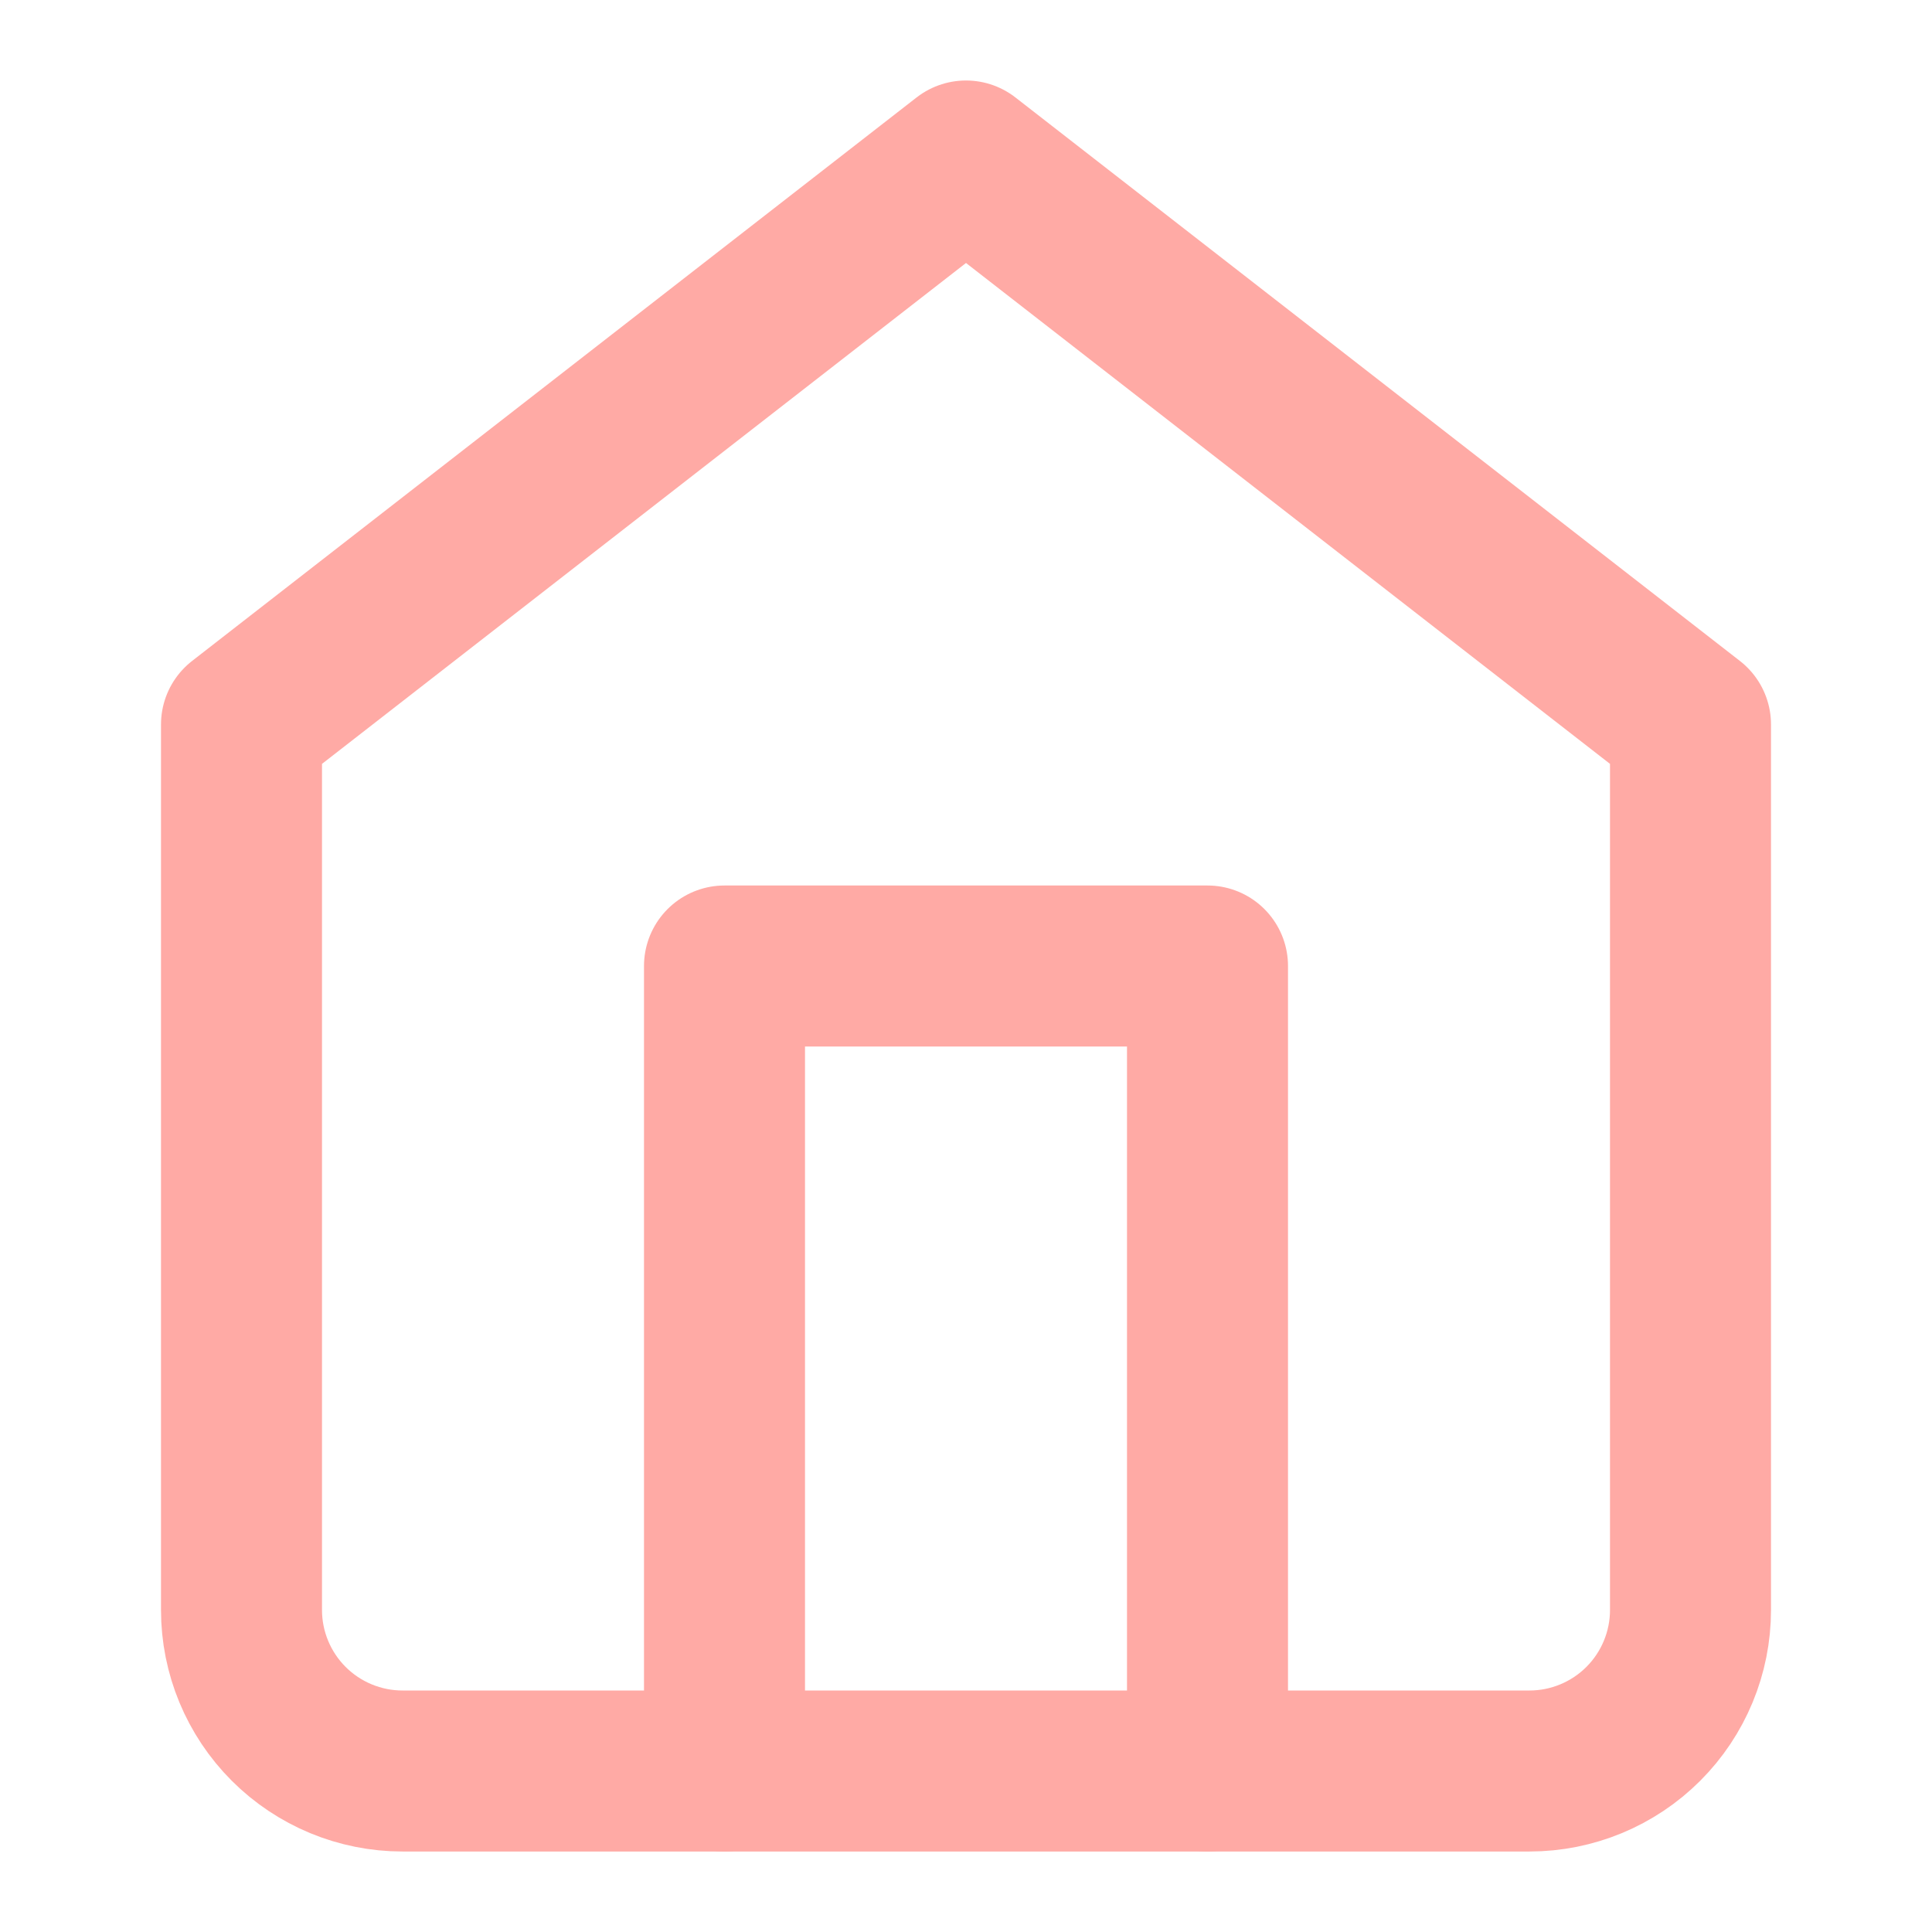
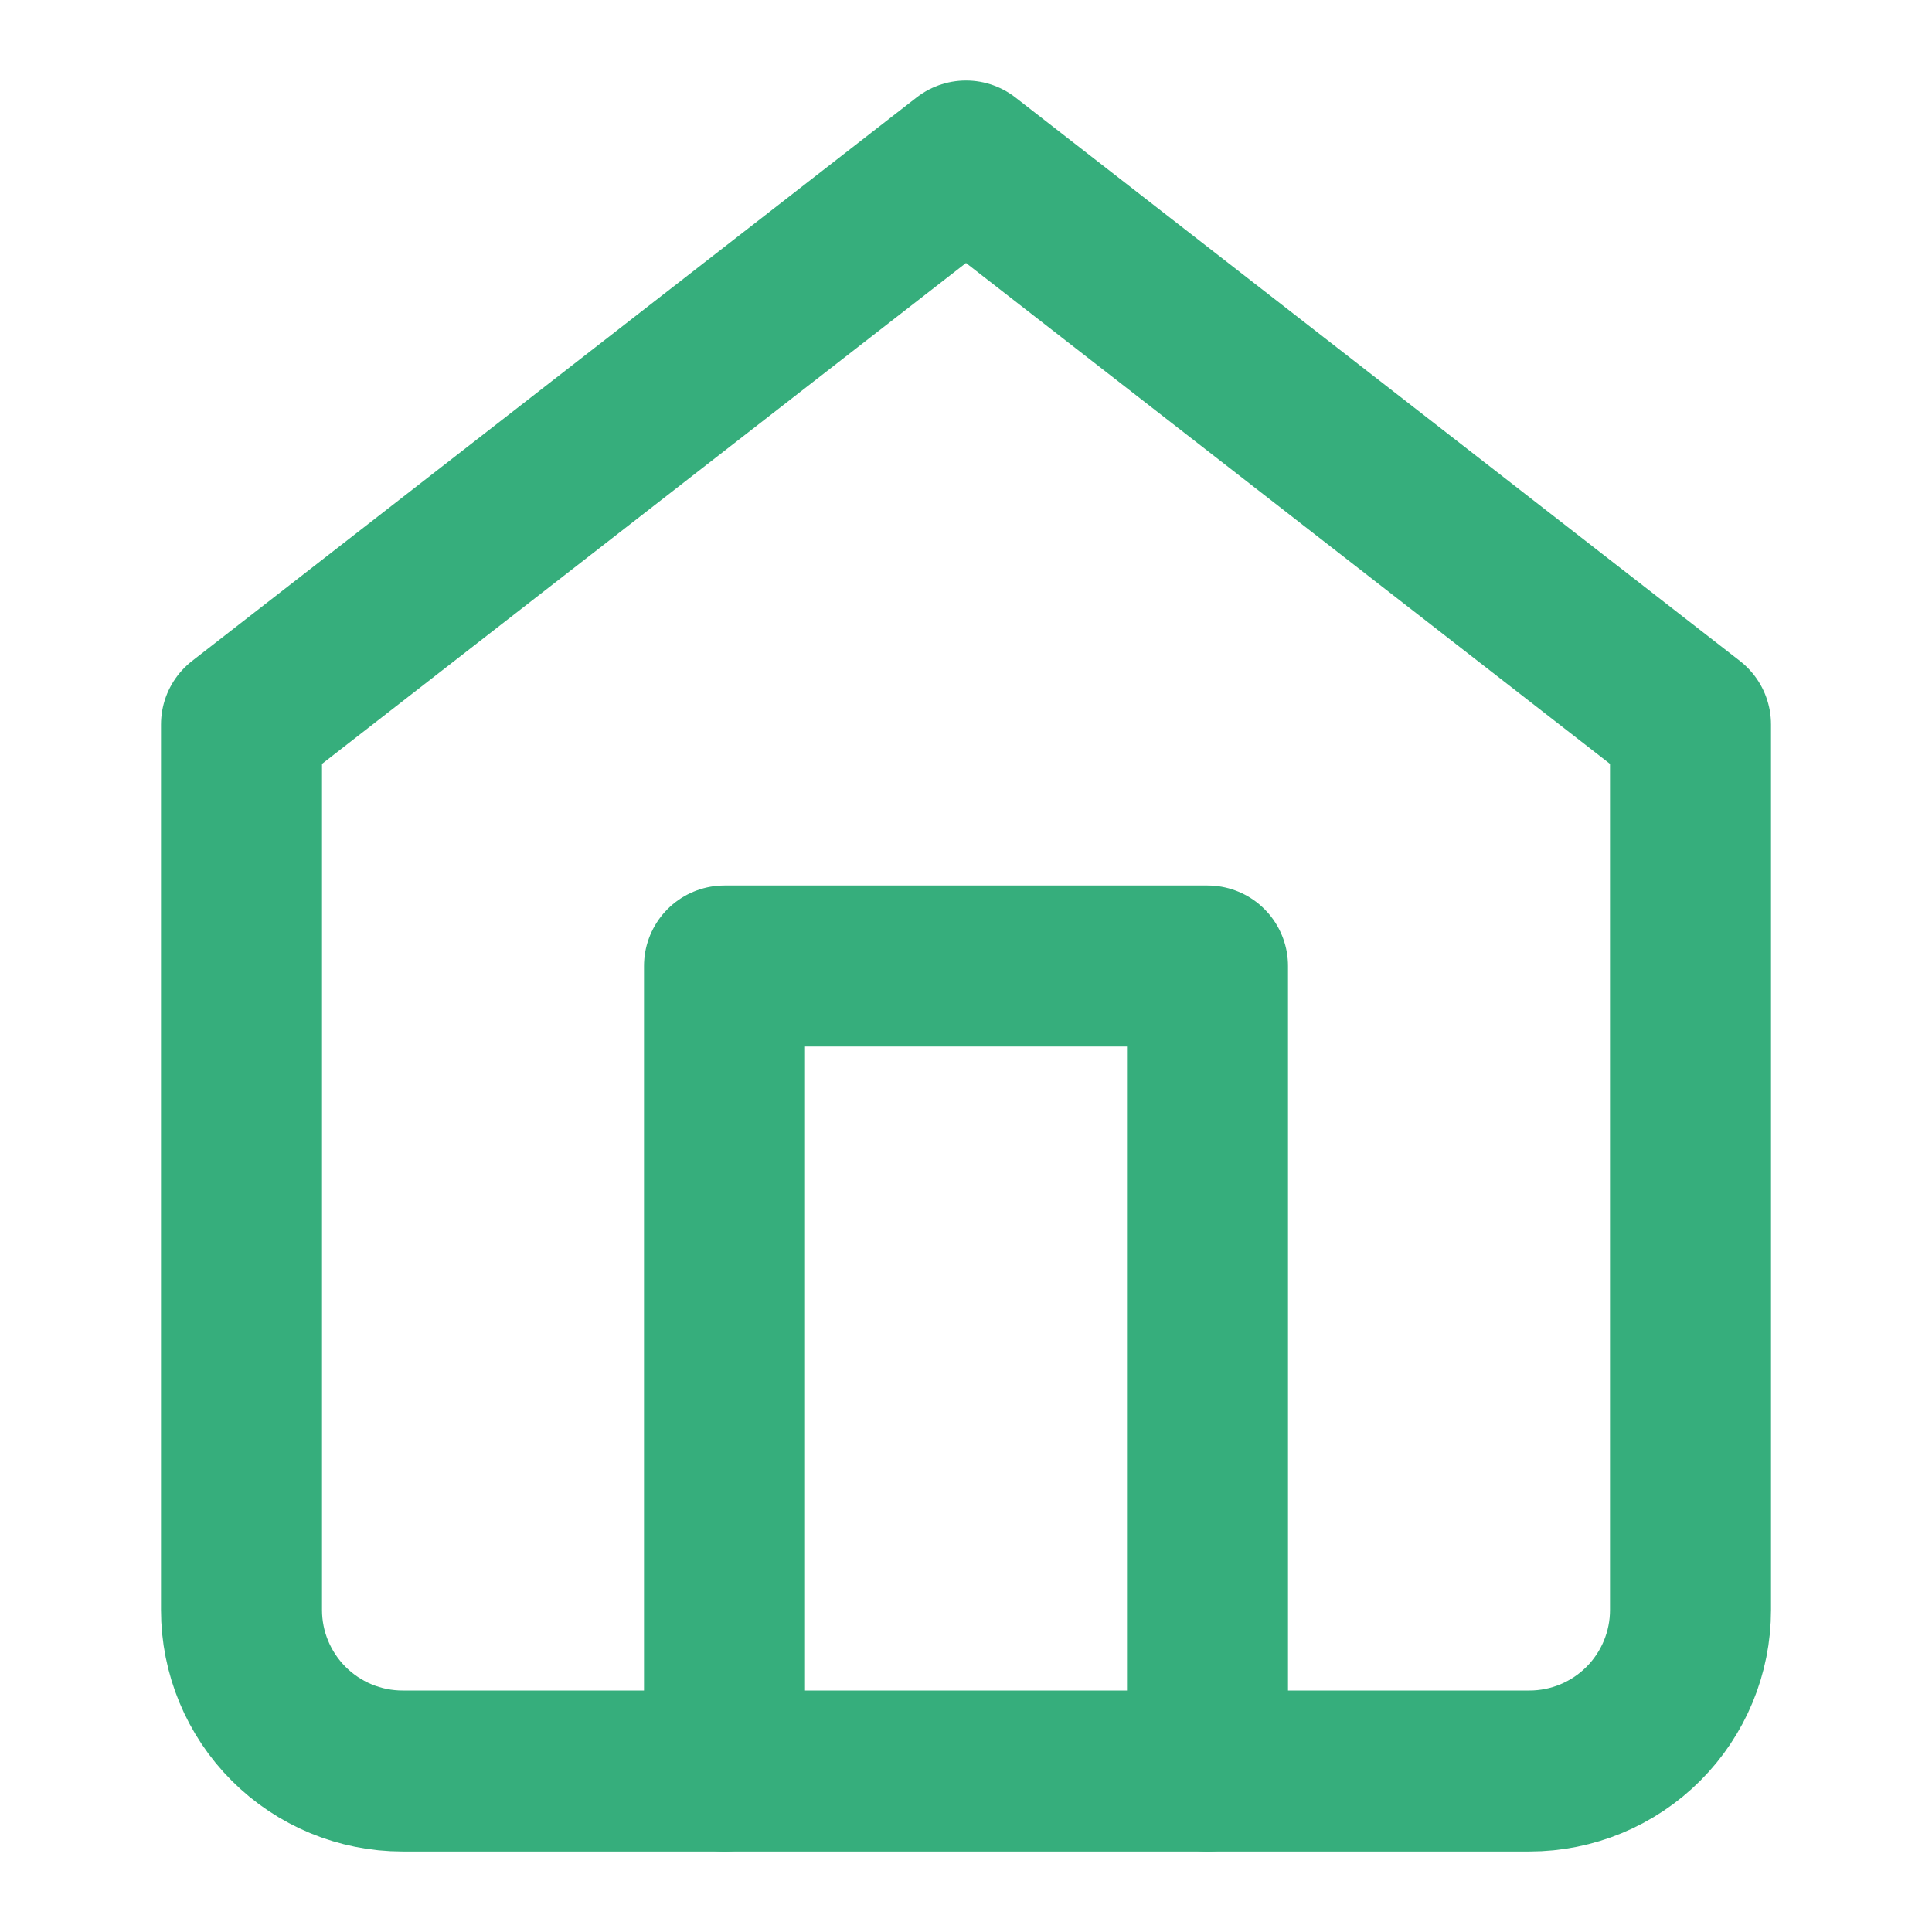
<svg xmlns="http://www.w3.org/2000/svg" width="24" height="24" viewBox="0 0 24 24" fill="none">
-   <path d="M3 9L12 2L21 9V20C21 20.53 20.789 21.039 20.414 21.414C20.039 21.789 19.53 22 19 22H5C4.47 22 3.961 21.789 3.586 21.414C3.211 21.039 3 20.53 3 20V9Z" stroke="#FFAAA5" stroke-width="2" stroke-linecap="round" stroke-linejoin="round" />
-   <path d="M9 22V12H15V22" stroke="#FFAAA5" stroke-width="2" stroke-linecap="round" stroke-linejoin="round" />
+   <path d="M3 9L12 2L21 9V20C21 20.53 20.789 21.039 20.414 21.414C20.039 21.789 19.53 22 19 22H5C4.47 22 3.961 21.789 3.586 21.414C3.211 21.039 3 20.53 3 20V9Z" stroke="#36AE7C" stroke-width="2" stroke-linecap="round" stroke-linejoin="round" />
+   <path d="M9 22V12H15V22" stroke="#36AE7C" stroke-width="2" stroke-linecap="round" stroke-linejoin="round" />
</svg>
